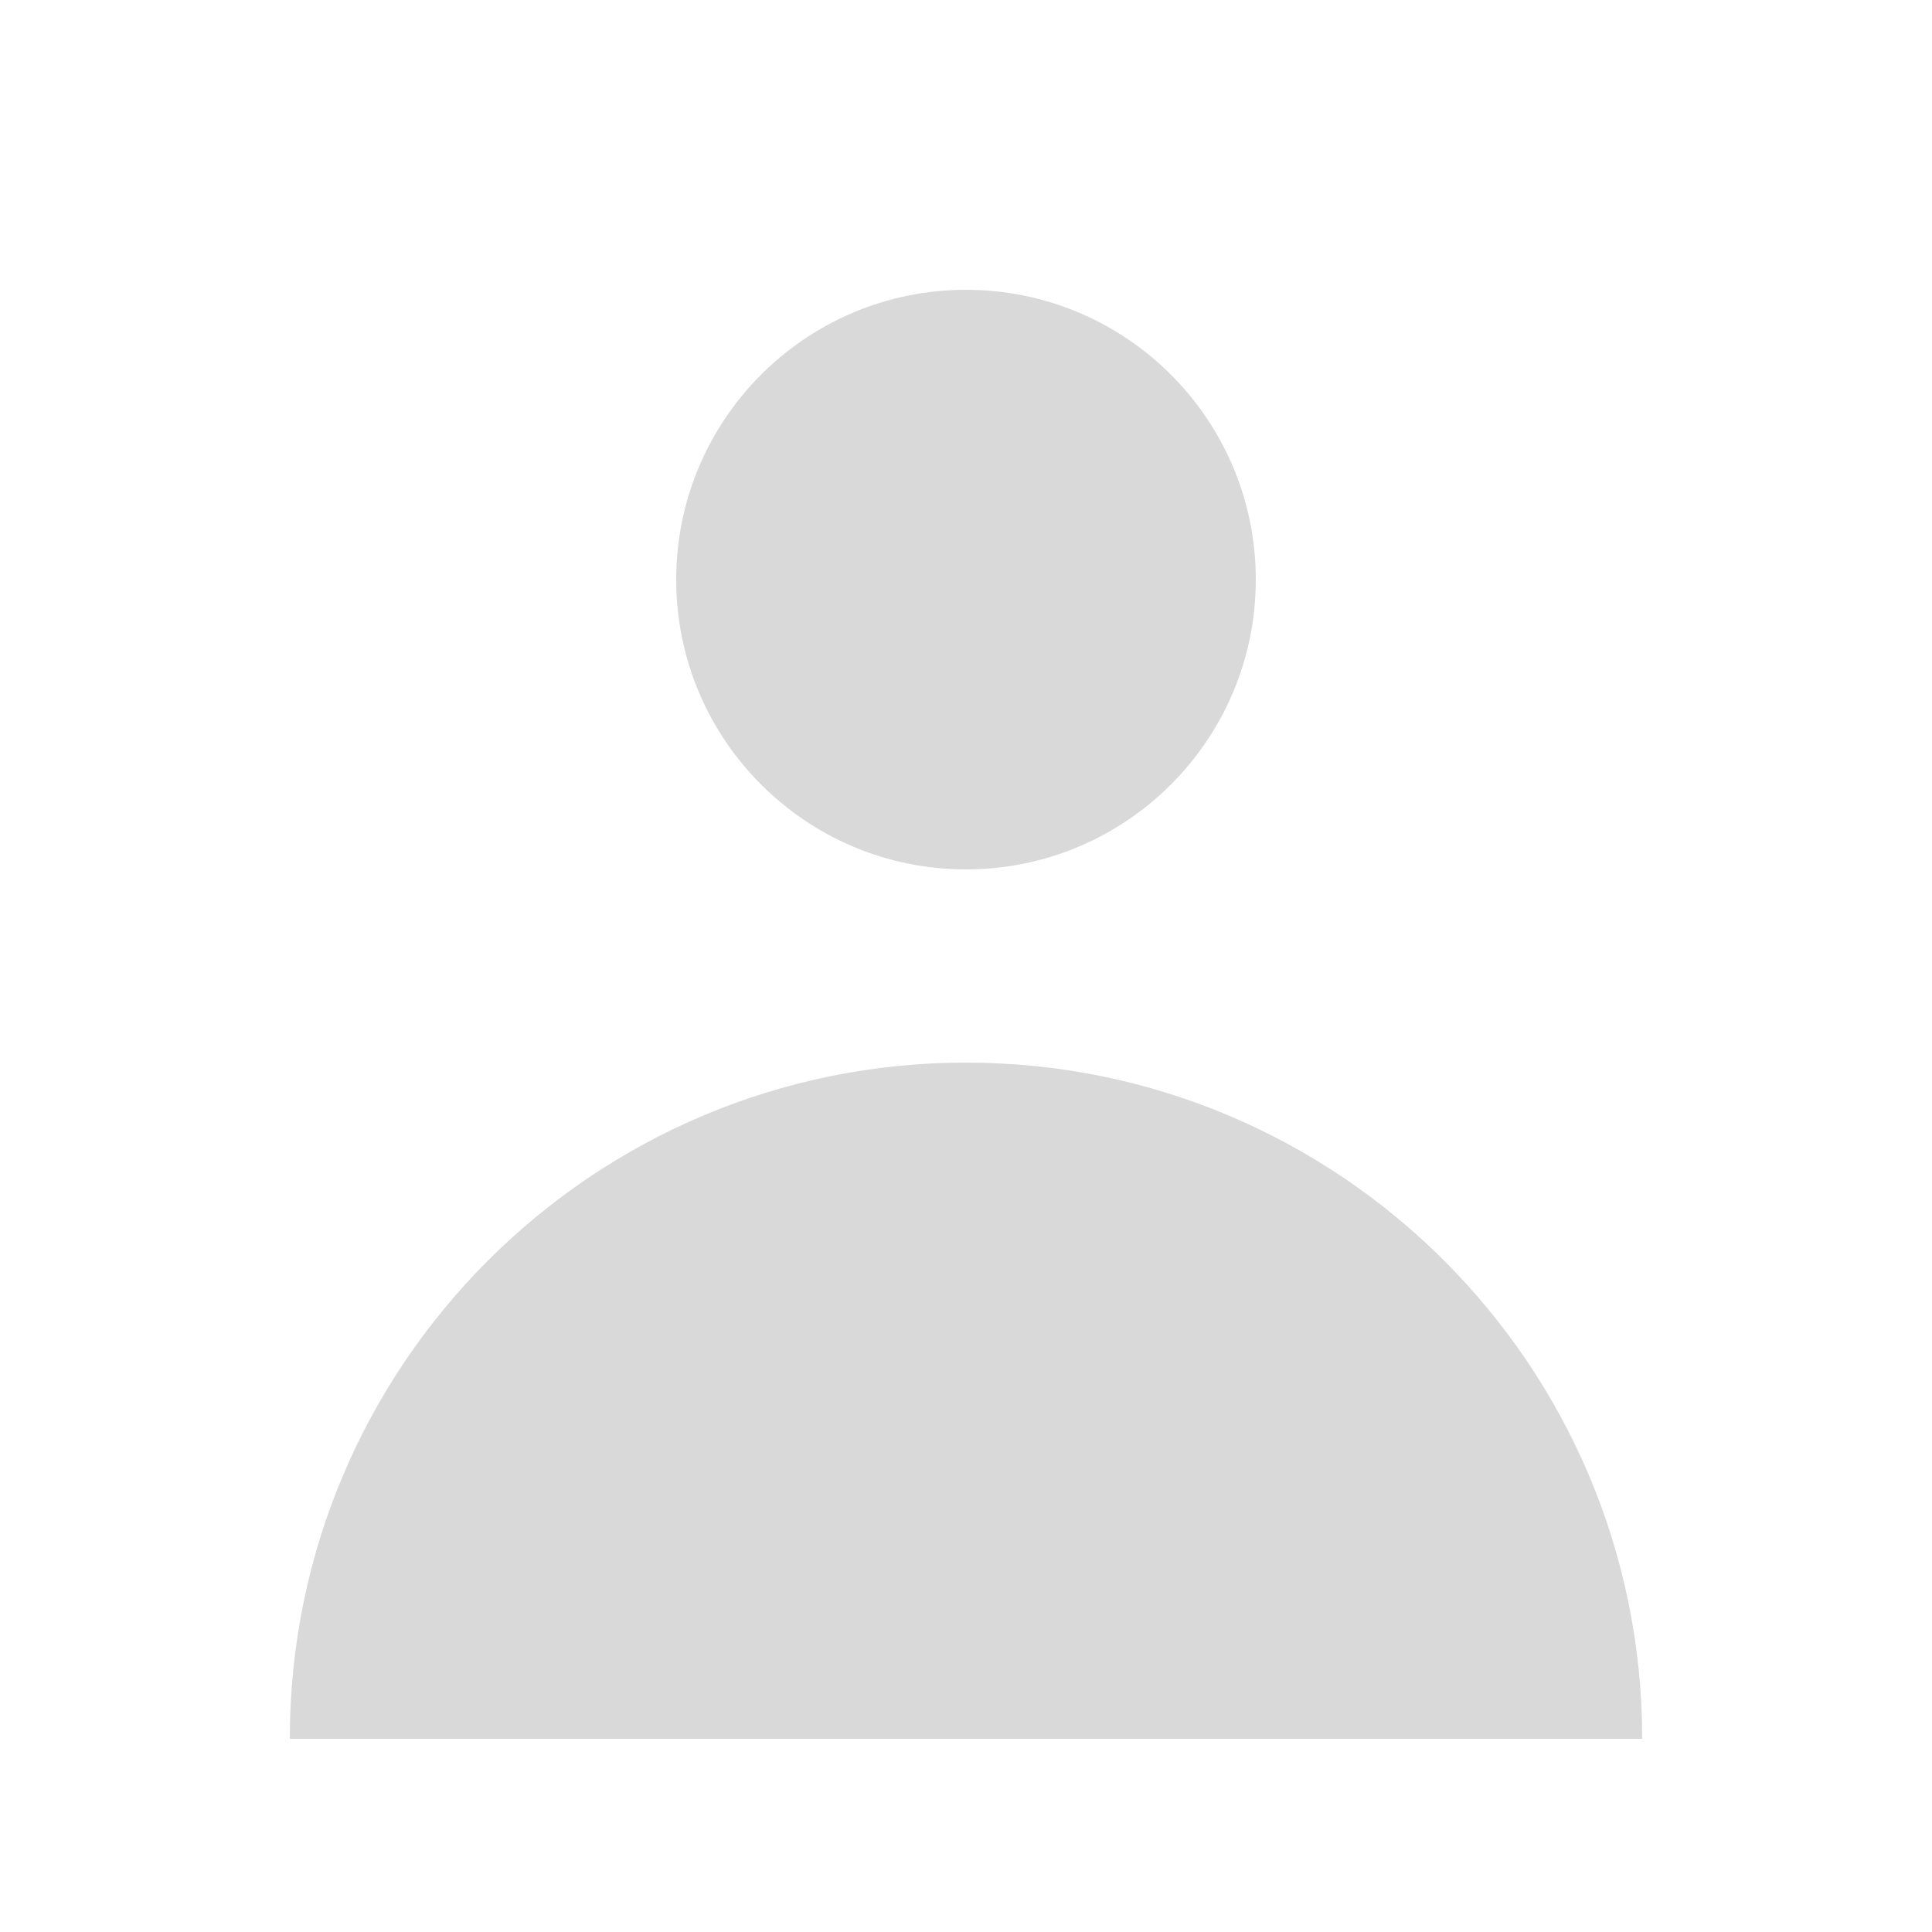
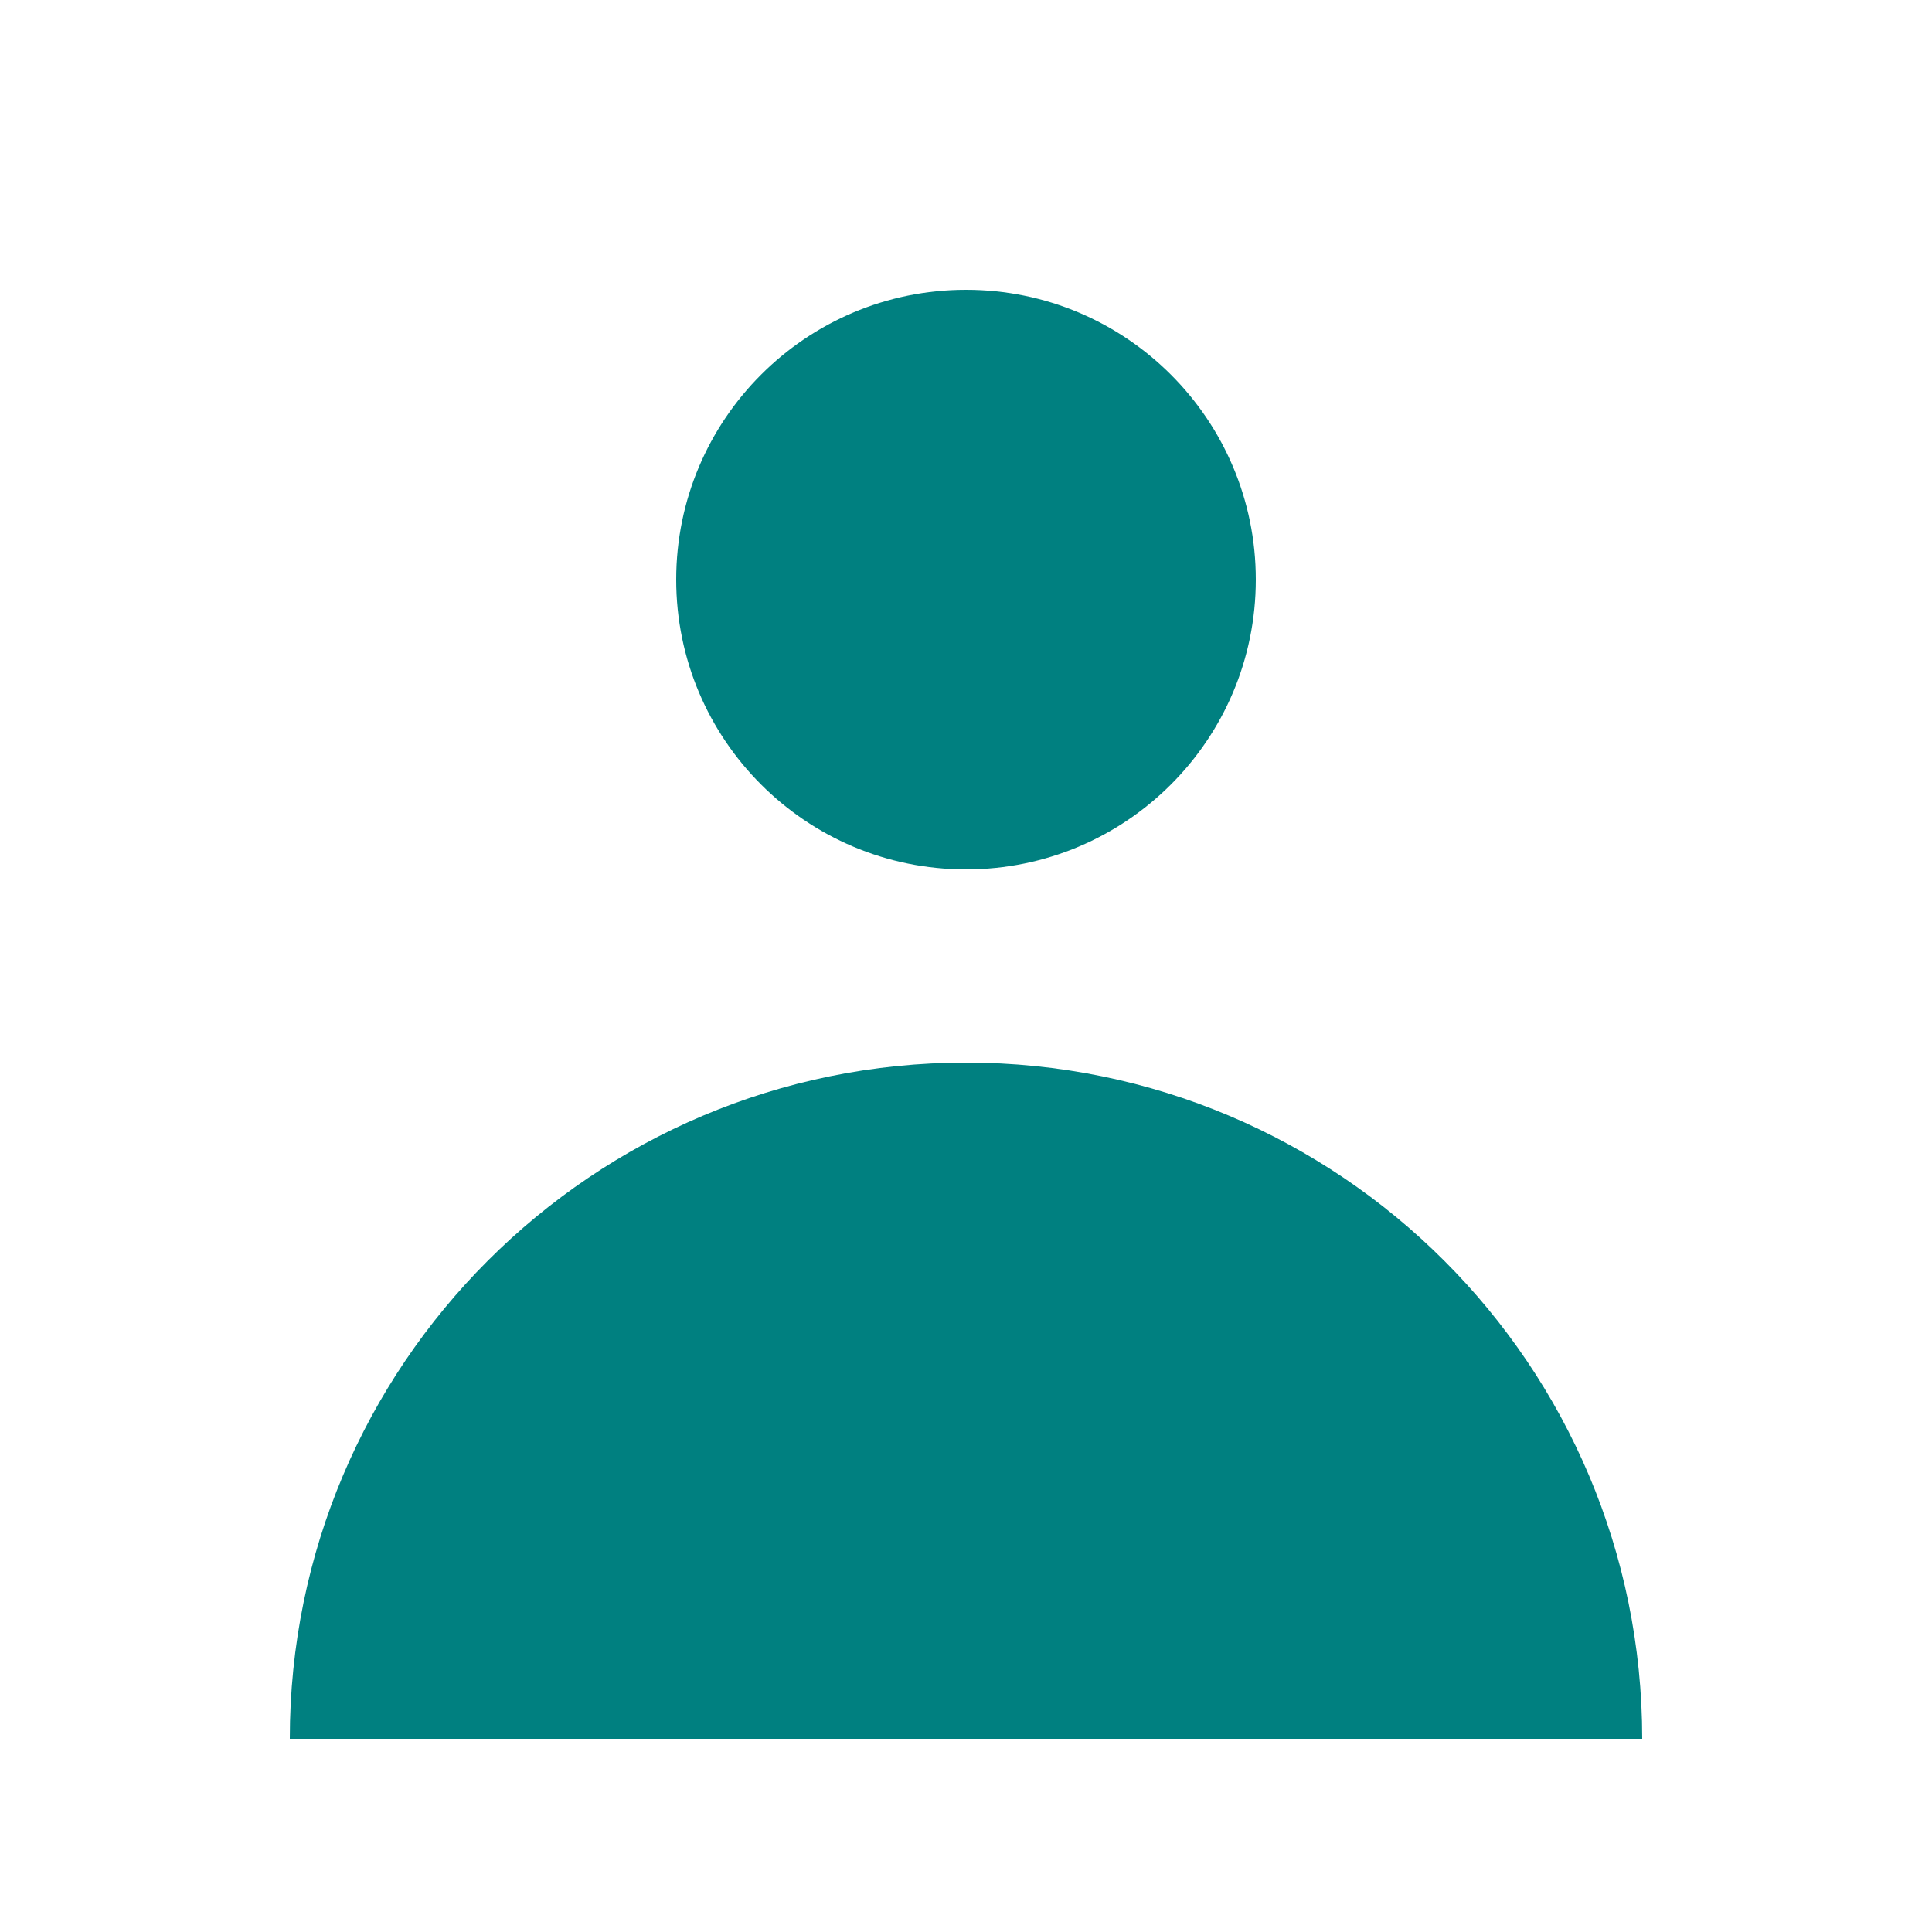
- <svg xmlns="http://www.w3.org/2000/svg" class="h-5 w-5" viewBox="0 0 20 20" fill="#D9D9D9">
+ <svg xmlns="http://www.w3.org/2000/svg" class="h-5 w-5" viewBox="0 0 20 20" fill="teal">
  <path fill-rule="evenodd" d="M10 9a3 3 0 100-6 3 3 0 000 6zm-7 9a7 7 0 1114 0H3z" clip-rule="evenodd" />
</svg>
